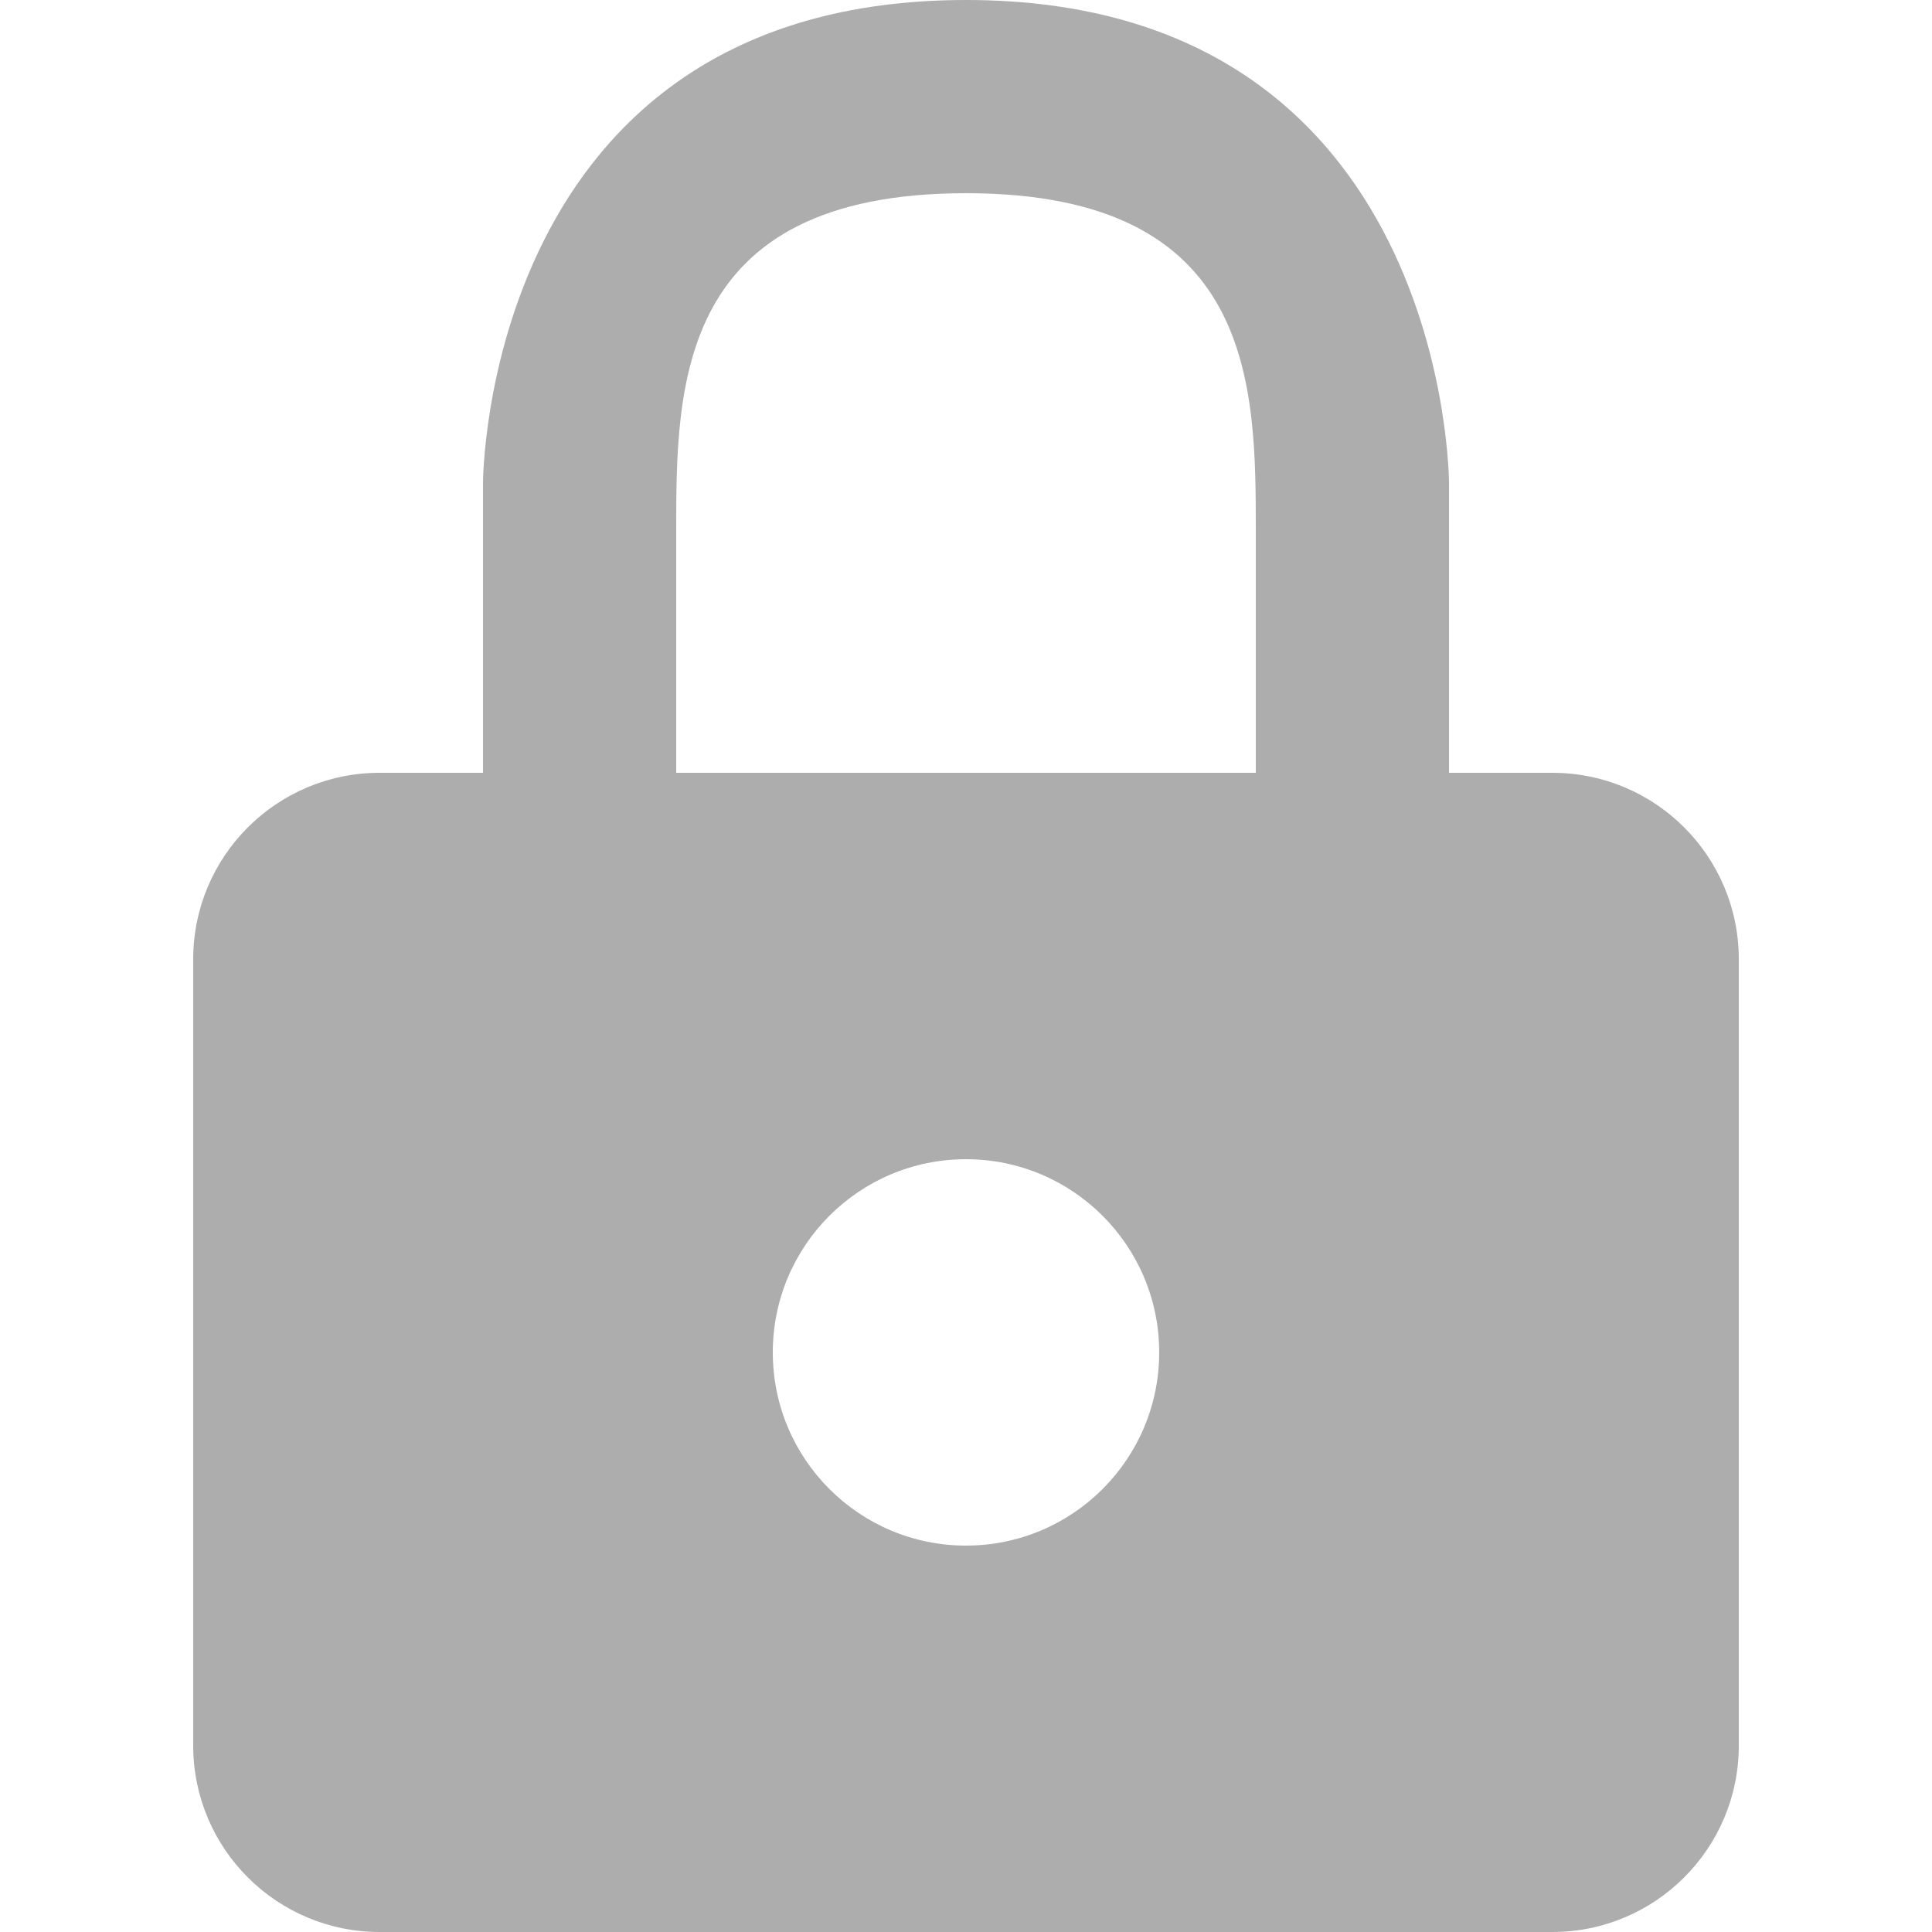
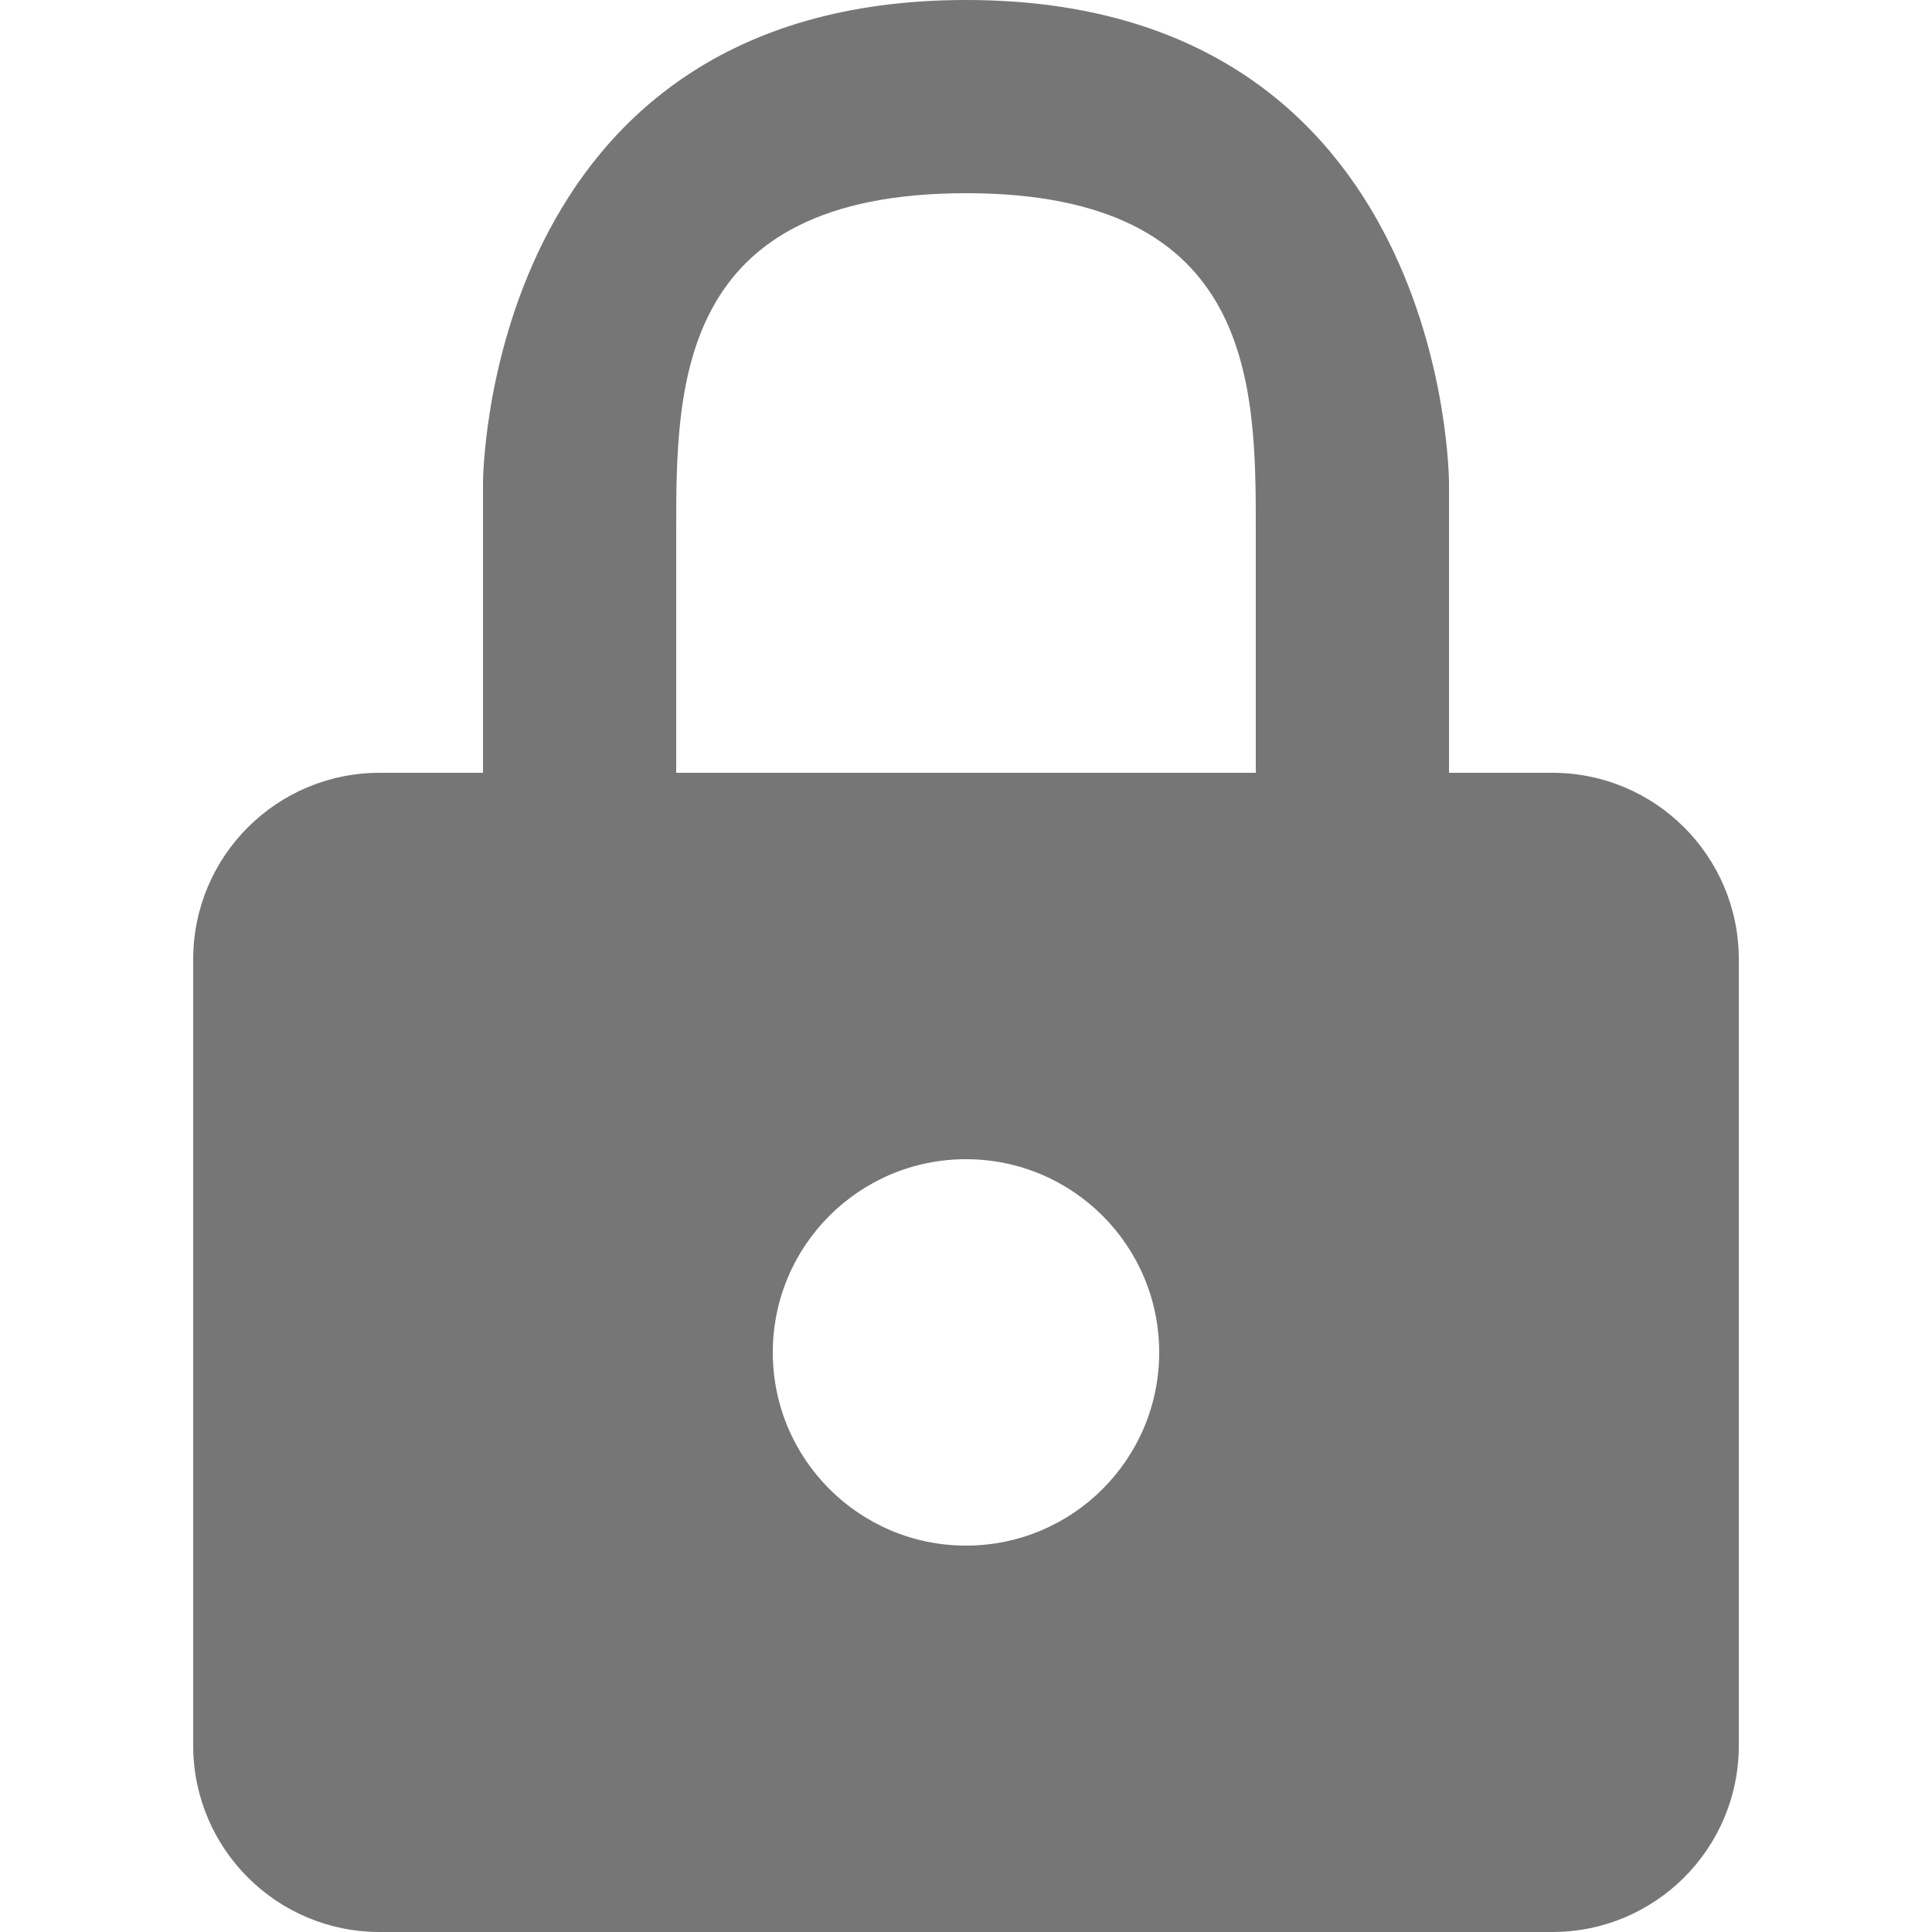
<svg xmlns="http://www.w3.org/2000/svg" width="20" height="20" viewBox="0 0 20 20">
-   <path fill="#adadad" d="M16.07 8H15V5s0-5-5-5-5 5-5 5v3H3.93A1.93 1.93 0 0 0 2 9.93v8.15A1.93 1.93 0 0 0 3.93 20h12.14A1.93 1.93 0 0 0 18 18.07V9.93A1.93 1.93 0 0 0 16.07 8zM10 16a2 2 0 1 1 2-2 2 2 0 0 1-2 2zm3-8H7V5.5C7 4 7 2 10 2s3 2 3 3.5z" />
+   <path fill="#767676" d="M16.07 8H15V5s0-5-5-5-5 5-5 5v3H3.93A1.93 1.93 0 0 0 2 9.93v8.15A1.93 1.93 0 0 0 3.93 20h12.14A1.93 1.93 0 0 0 18 18.07V9.93A1.93 1.93 0 0 0 16.07 8zM10 16a2 2 0 1 1 2-2 2 2 0 0 1-2 2zm3-8H7V5.5C7 4 7 2 10 2s3 2 3 3.5z" />
</svg>
